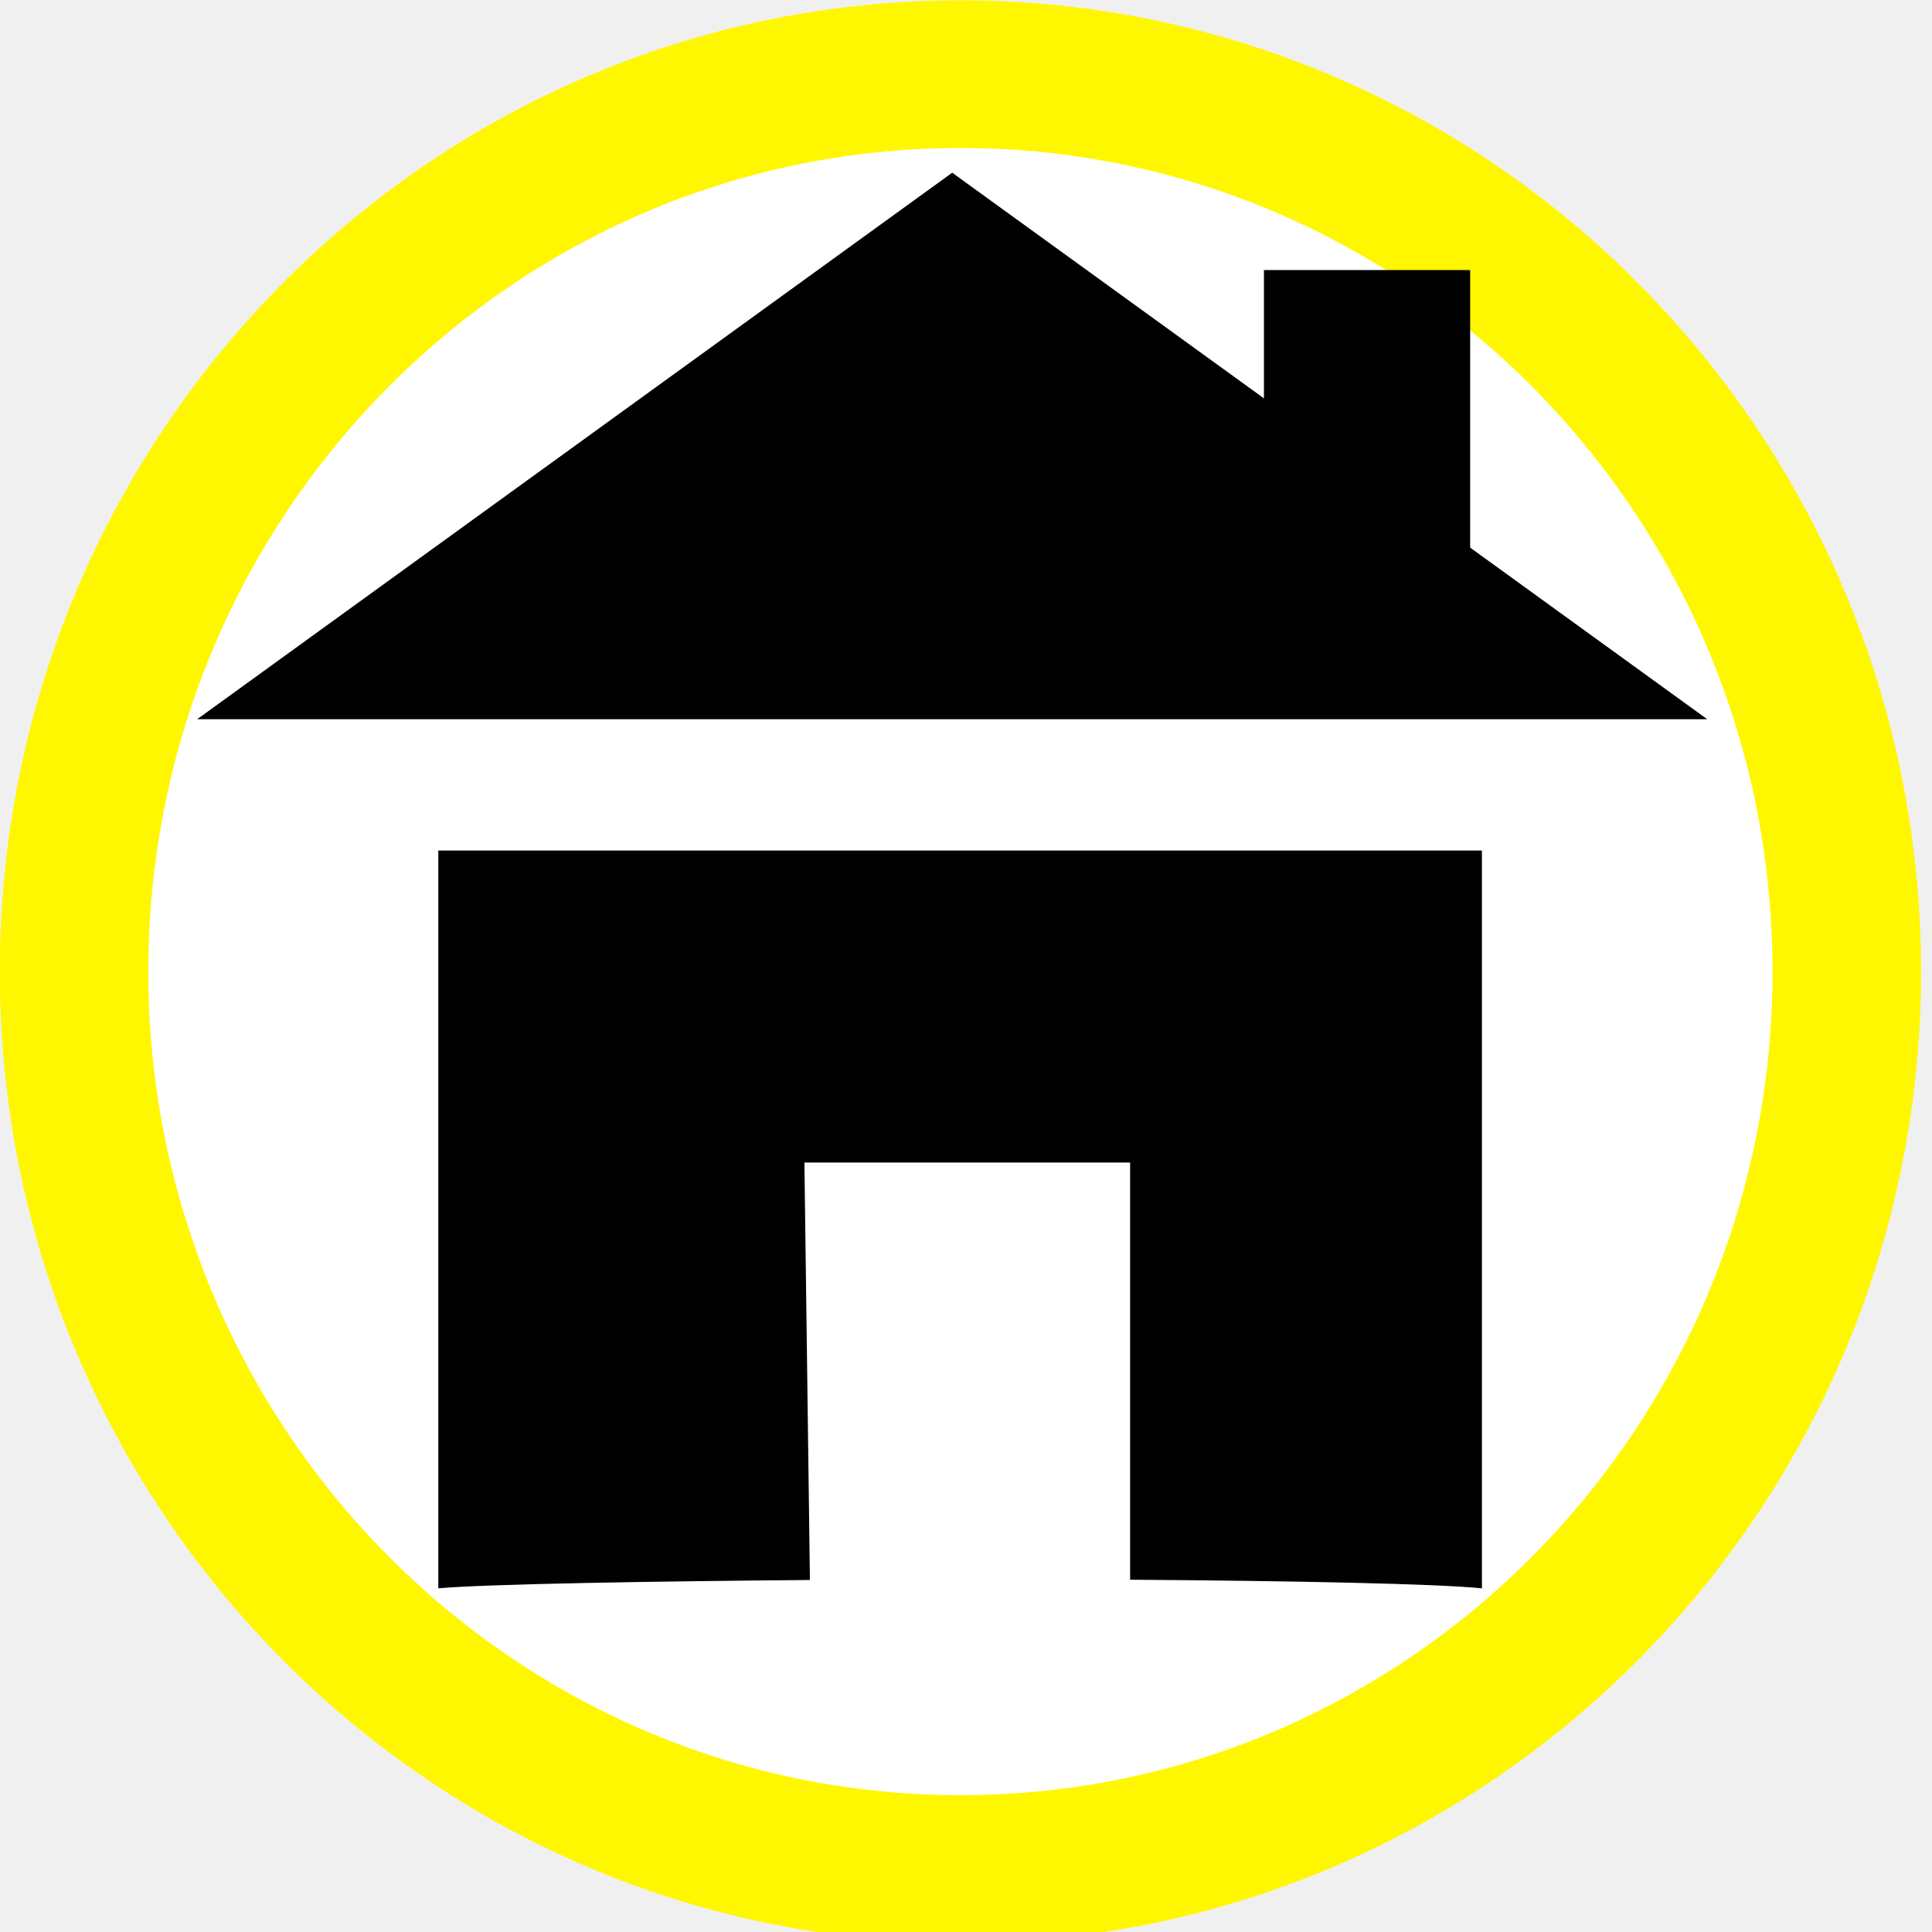
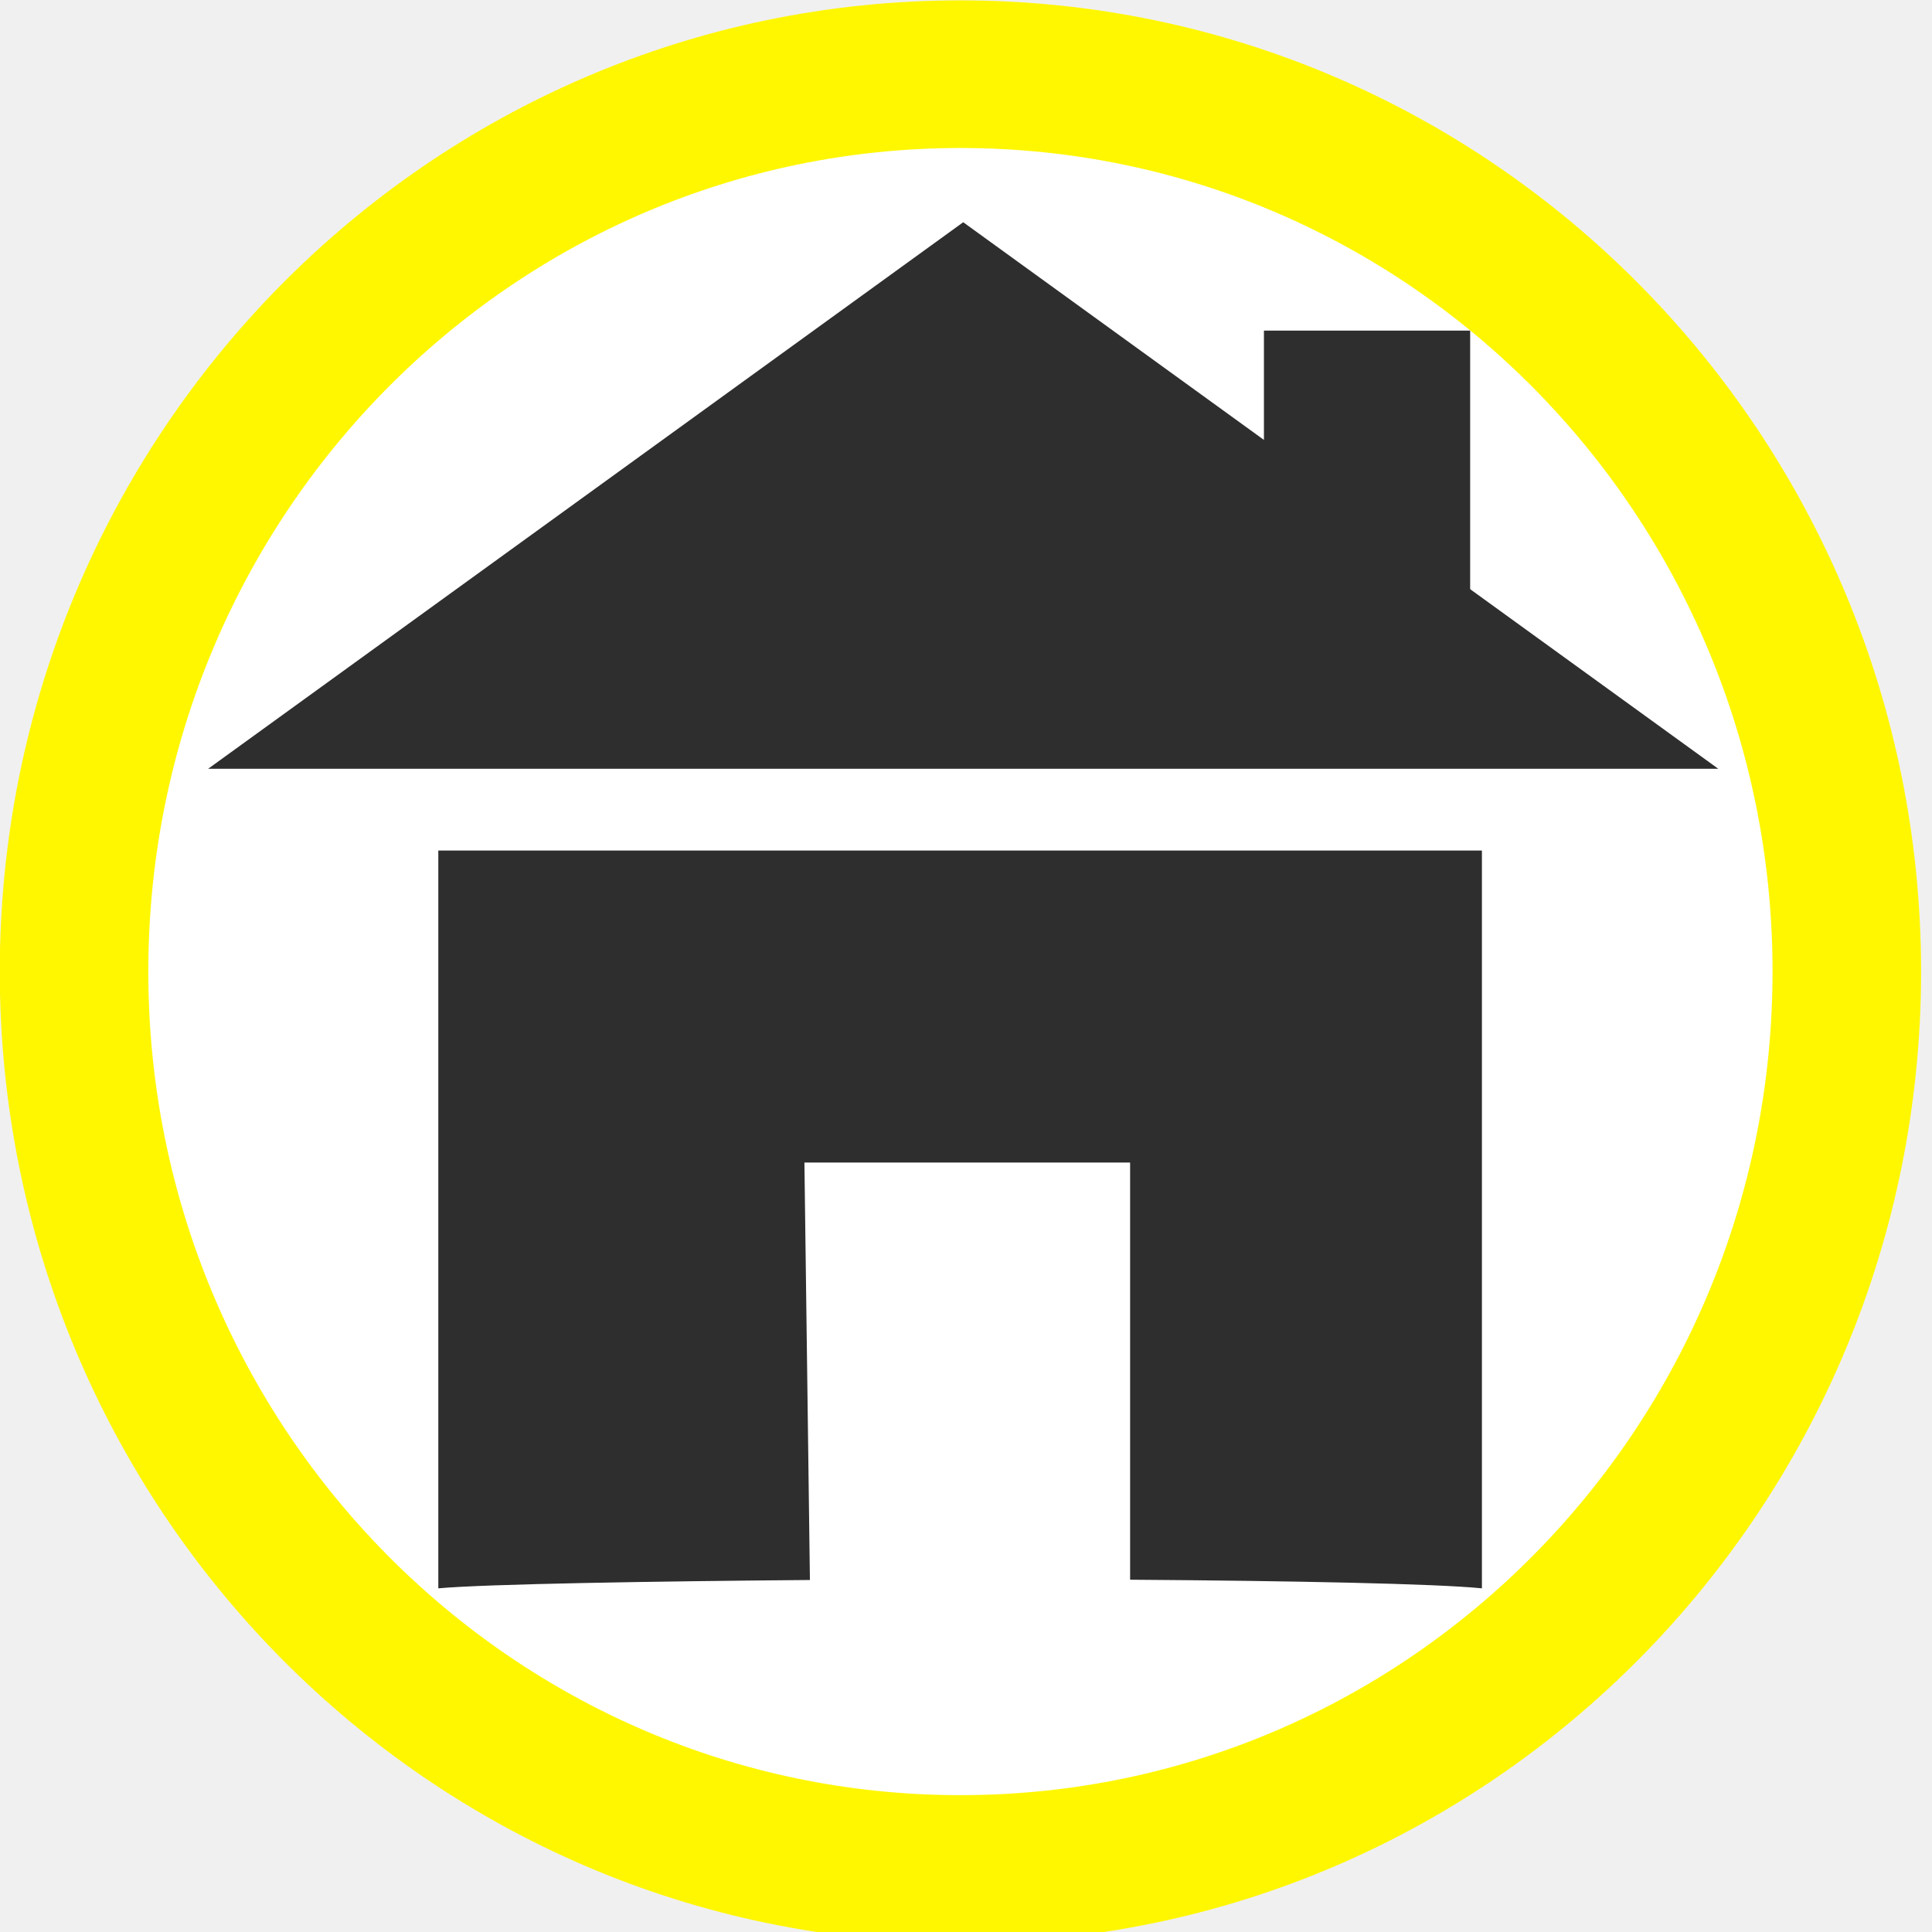
<svg xmlns="http://www.w3.org/2000/svg" version="1.1" id="svg2" x="0px" y="0px" width="76mm" height="76mm" viewBox="0 0 269.291 269.291" enable-background="new 0 0 580 580" xml:space="preserve">
  <defs id="defs4">
    <mask id="SVGID_1_" height="155.822" width="103.016" y="1.997" x="4.464" maskUnits="userSpaceOnUse" />
  </defs>
  <g id="layer7" style="display:inline" transform="translate(0,-3.048862)">
    <a id="a4753" transform="matrix(1.000236,0,0,0.9941371,-0.03162583,3.099929)">
      <ellipse ry="125.82" rx="123.519" cy="136.17" cx="133.869" id="path3353" style="fill:#ffffff;fill-rule:evenodd;stroke:#fff700;stroke-width:20.7;stroke-linecap:butt;stroke-linejoin:miter;stroke-miterlimit:4;stroke-dasharray:none;stroke-opacity:1" />
    </a>
  </g>
  <g id="layer3" transform="matrix(48.14969,0,0,48.14969,-1210.613,-362.1888)" display="none" style="display:none">
    <rect id="rect4134" x="1" y="1" display="inline" width="10" height="10" style="display:inline;fill:none;stroke:#757575;stroke-width:0.1" />
    <rect id="rect4136" x="2" y="2" display="inline" width="8" height="8" style="display:inline;fill:none;stroke:#757575;stroke-width:0.1" />
  </g>
  <g id="layer6" transform="translate(0,-3.048862)" />
  <g style="opacity:0.5" mask="url(#SVGID_1_)" id="g3360" transform="translate(-161.0778,82.74114)">
    <path d="m 106.25,64.676 c 0.179,-0.806 0.336,-1.62 0.477,-2.439 0.476,-2.634 0.753,-5.135 0.753,-7.434 0,-0.149 -0.017,-0.292 -0.022,-0.439 0.006,-0.287 0.022,-0.572 0.022,-0.859 0,-28.447 -23.062,-51.508 -51.508,-51.508 -28.446,0 -51.508,23.061 -51.508,51.507 0,0.284 0.016,0.563 0.02,0.846 -0.004,0.152 -0.02,0.299 -0.02,0.453 0,34.263 51.508,103.02 51.508,103.02 0,0 40.504,-55.316 49.656,-90.638 0.178,-0.634 0.339,-1.275 0.487,-1.92 0.04,-0.198 0.09,-0.392 0.13,-0.586 z" id="path3362" />
  </g>
  <g id="g4204" transform="matrix(0.9580943,0,0,1.079768,4.09175,-11.8394)">
-     <path id="path5343_1_" d="M 76.825,70.148 C 59.353,81.368 41.882,92.589 24.411,103.809 c 73.231,0 146.461,0 219.692,0 C 207.486,80.294 170.871,56.777 134.257,33.259 115.113,45.555 95.969,57.852 76.825,70.148 Z" style="fill:#000000;fill-opacity:1;stroke:none;stroke-opacity:1" />
-     <path style="fill:#000000;fill-opacity:1;stroke:none;stroke-opacity:1" d="m 61.094,118.555 0,102.834 c 6.592,-0.607 30.339,-0.987 51.796,-1.162 l -0.767,-58.189 45.397,0 0,58.15 c 22.981,0.158 42.642,0.557 49.037,1.201 l 0,-102.834 z" transform="matrix(1.043739,0,0,0.9261251,-4.270718,10.96476)" id="path3365" />
-     <rect y="45.826" x="179.609" height="36.905" width="30" id="rect4202" style="fill:#000000;fill-opacity:1;stroke:none;stroke-width:1;stroke-miterlimit:4;stroke-dasharray:none;stroke-opacity:1" />
+     <g id="g4161" style="fill:#2e2e2e;fill-opacity:1">
+       <path style="fill:#2e2e2e;fill-opacity:1;stroke:none;stroke-opacity:1" d="M 78.426,76.543 C 60.955,87.763 43.484,98.983 26.013,110.203 c 73.231,0 146.461,0 219.692,0 C 209.087,86.689 172.472,63.172 135.859,39.653 116.714,51.95 97.57,64.246 78.426,76.543 Z" id="path5343_1_" />
+       <path id="path3365" transform="matrix(1.043739,0,0,0.9261251,-4.270718,10.96476)" d="m 61.094,118.555 0,102.834 c 6.592,-0.607 30.339,-0.987 51.796,-1.162 l -0.767,-58.189 45.397,0 0,58.15 c 22.981,0.158 42.642,0.557 49.037,1.201 l 0,-102.834 z" style="fill:#2e2e2e;fill-opacity:1;stroke:none;stroke-opacity:1" />
+       <rect style="fill:#2e2e2e;fill-opacity:1;stroke:none;stroke-width:1;stroke-miterlimit:4;stroke-dasharray:none;stroke-opacity:1" id="rect4202" width="30" height="36.905" x="179.609" y="53.642" />
+     </g>
  </g>
</svg>
